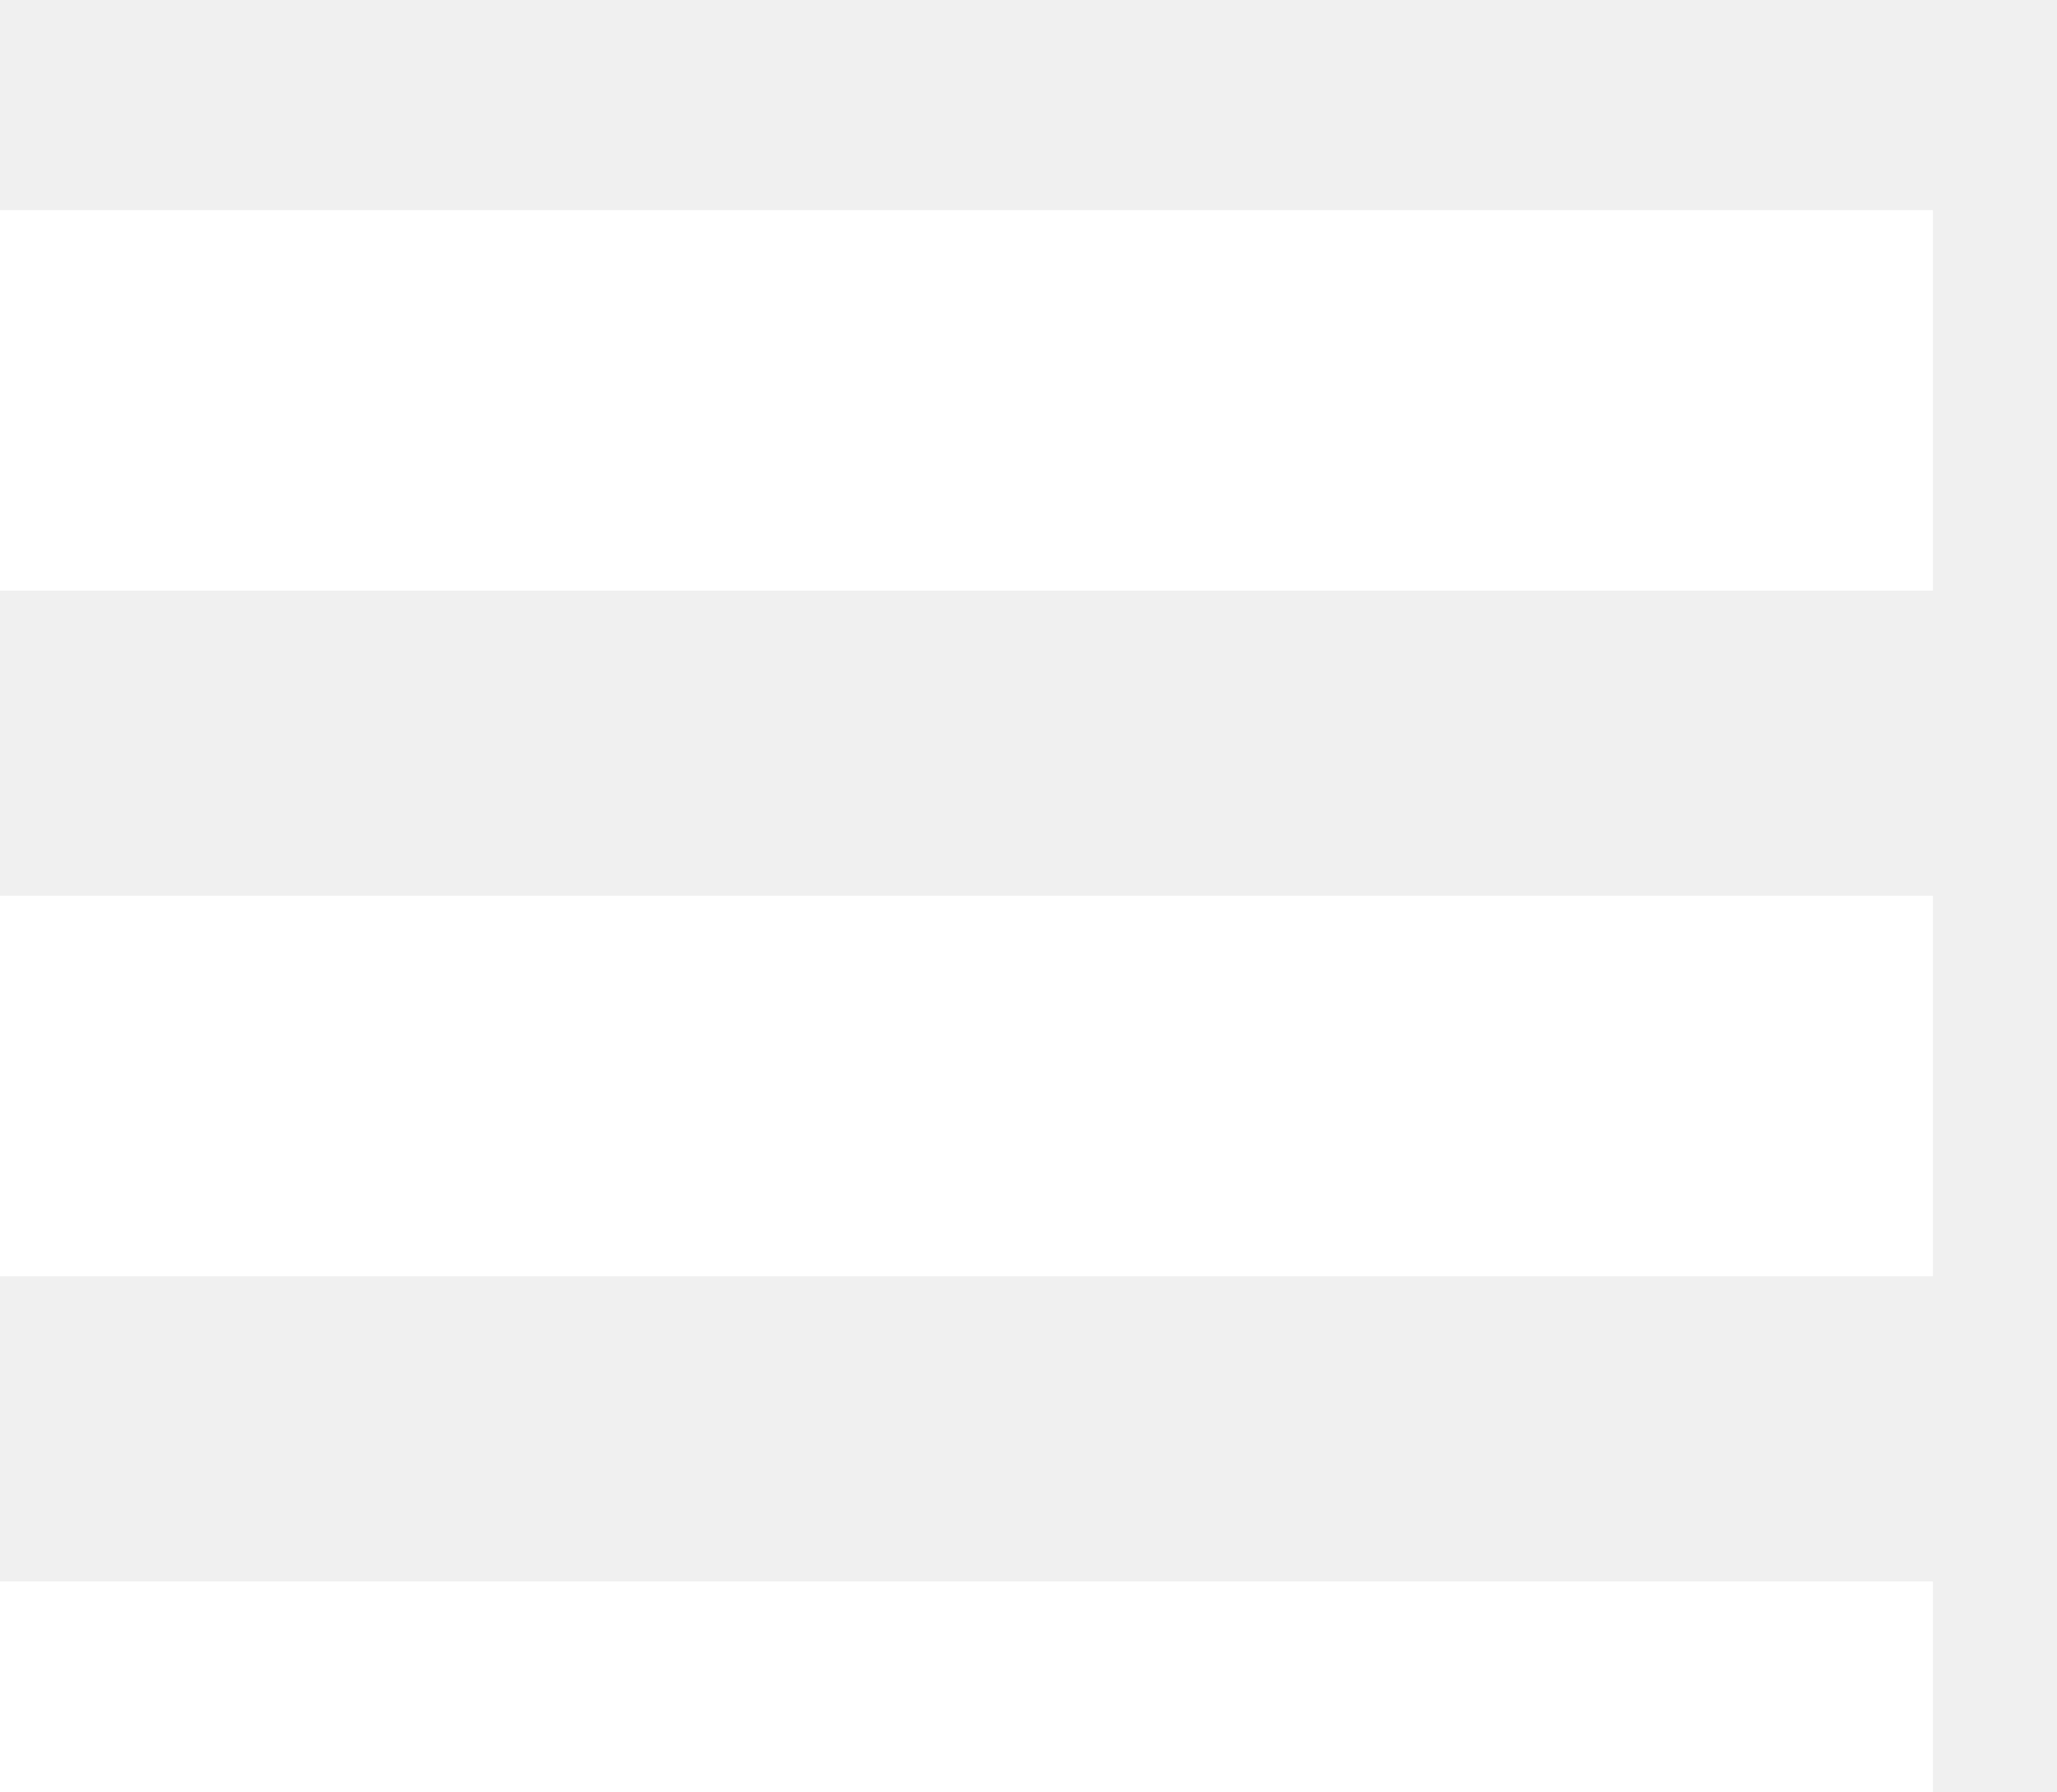
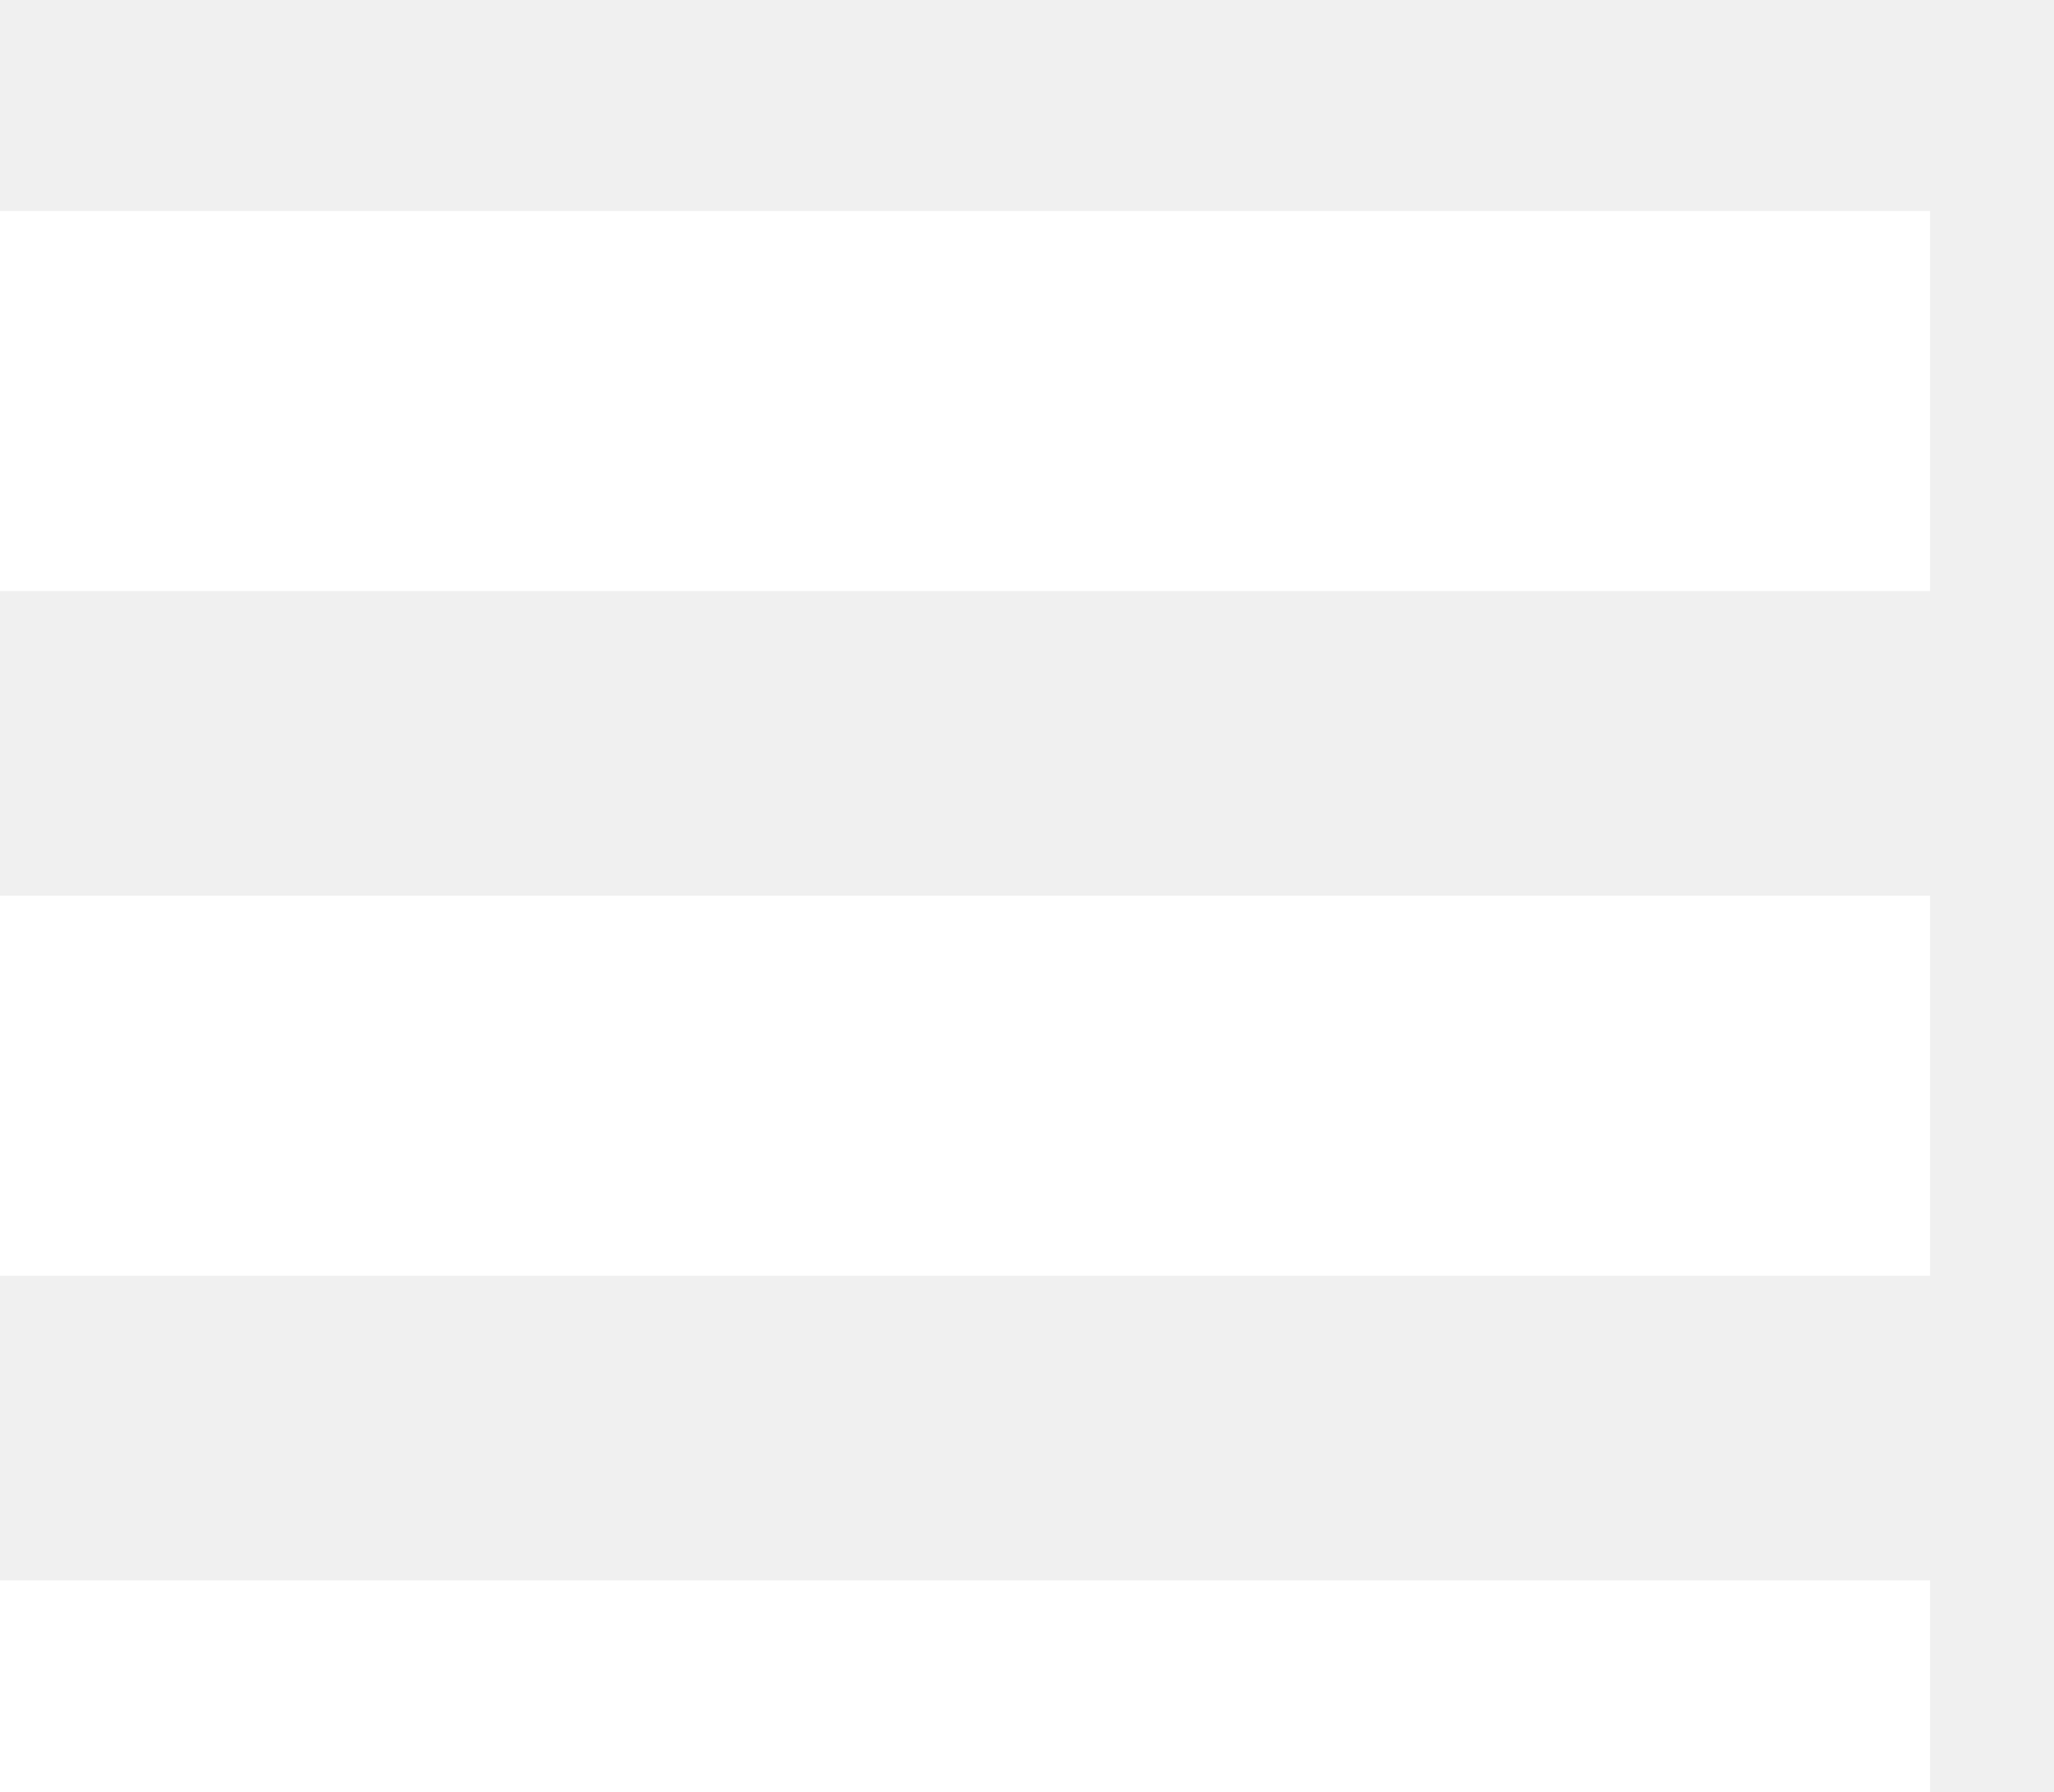
- <svg xmlns="http://www.w3.org/2000/svg" xml:space="preserve" width="0.124in" height="0.108in" version="1.1" style="shape-rendering:geometricPrecision; text-rendering:geometricPrecision; image-rendering:optimizeQuality; fill-rule:evenodd; clip-rule:evenodd" viewBox="0 0 3 2">
+ <svg xmlns="http://www.w3.org/2000/svg" width="11.91" height="10.387" fill-rule="evenodd" clip-rule="evenodd" image-rendering="optimizeQuality" shape-rendering="geometricPrecision" text-rendering="geometricPrecision" version="1.1" viewBox="0 0 3 2" xml:space="preserve">
  <defs>
-     <style type="text/css">
-    
-     .fil0 {fill:white}
-    
-   </style>
+     <style type="text/css">.fil0{fill:#fff}</style>
  </defs>
  <g id="Layer_x0020_1">
    <g id="_2950726470112">
-       <rect class="fil0" y="1" width="2.819" height="0.555" />
-       <rect class="fil0" width="2.819" height="0.555" />
-       <rect class="fil0" y="2" width="2.819" height="0.555" />
+       <rect width="2.819" height=".555" y="1" class="fil0" />
+       <rect width="2.819" height=".555" class="fil0" />
+       <rect width="2.819" height=".555" y="2" class="fil0" />
    </g>
  </g>
</svg>
